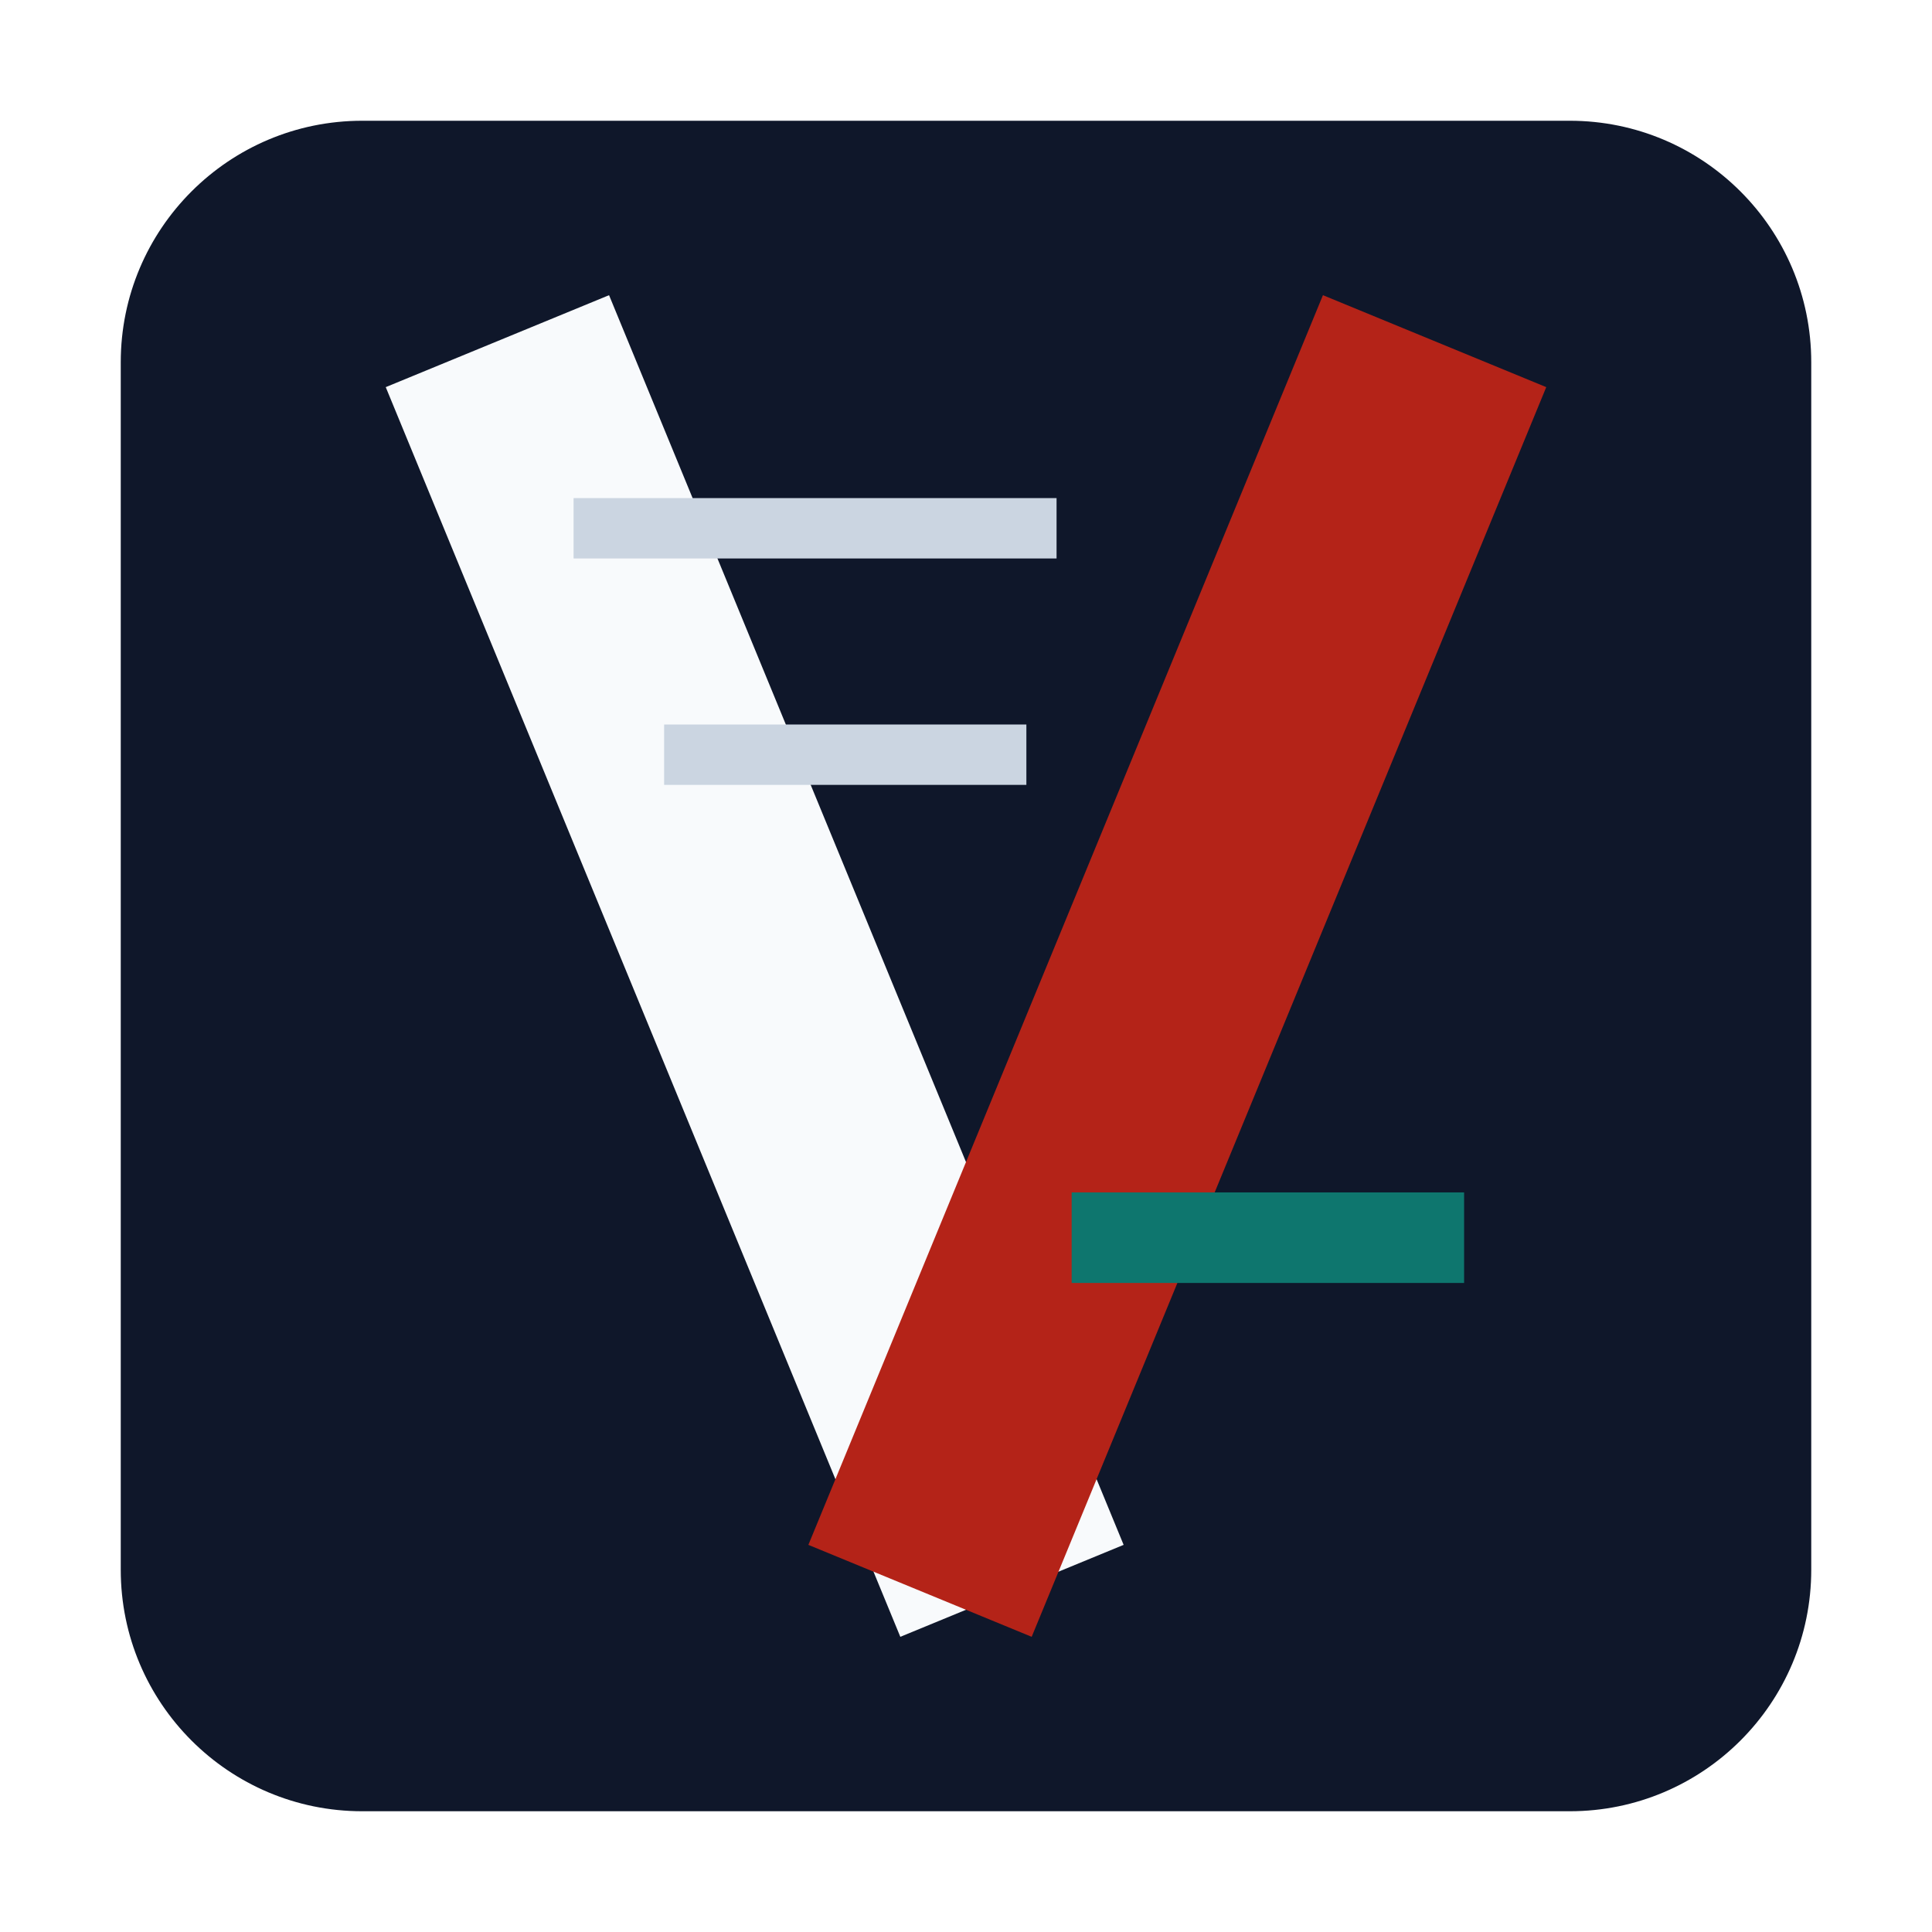
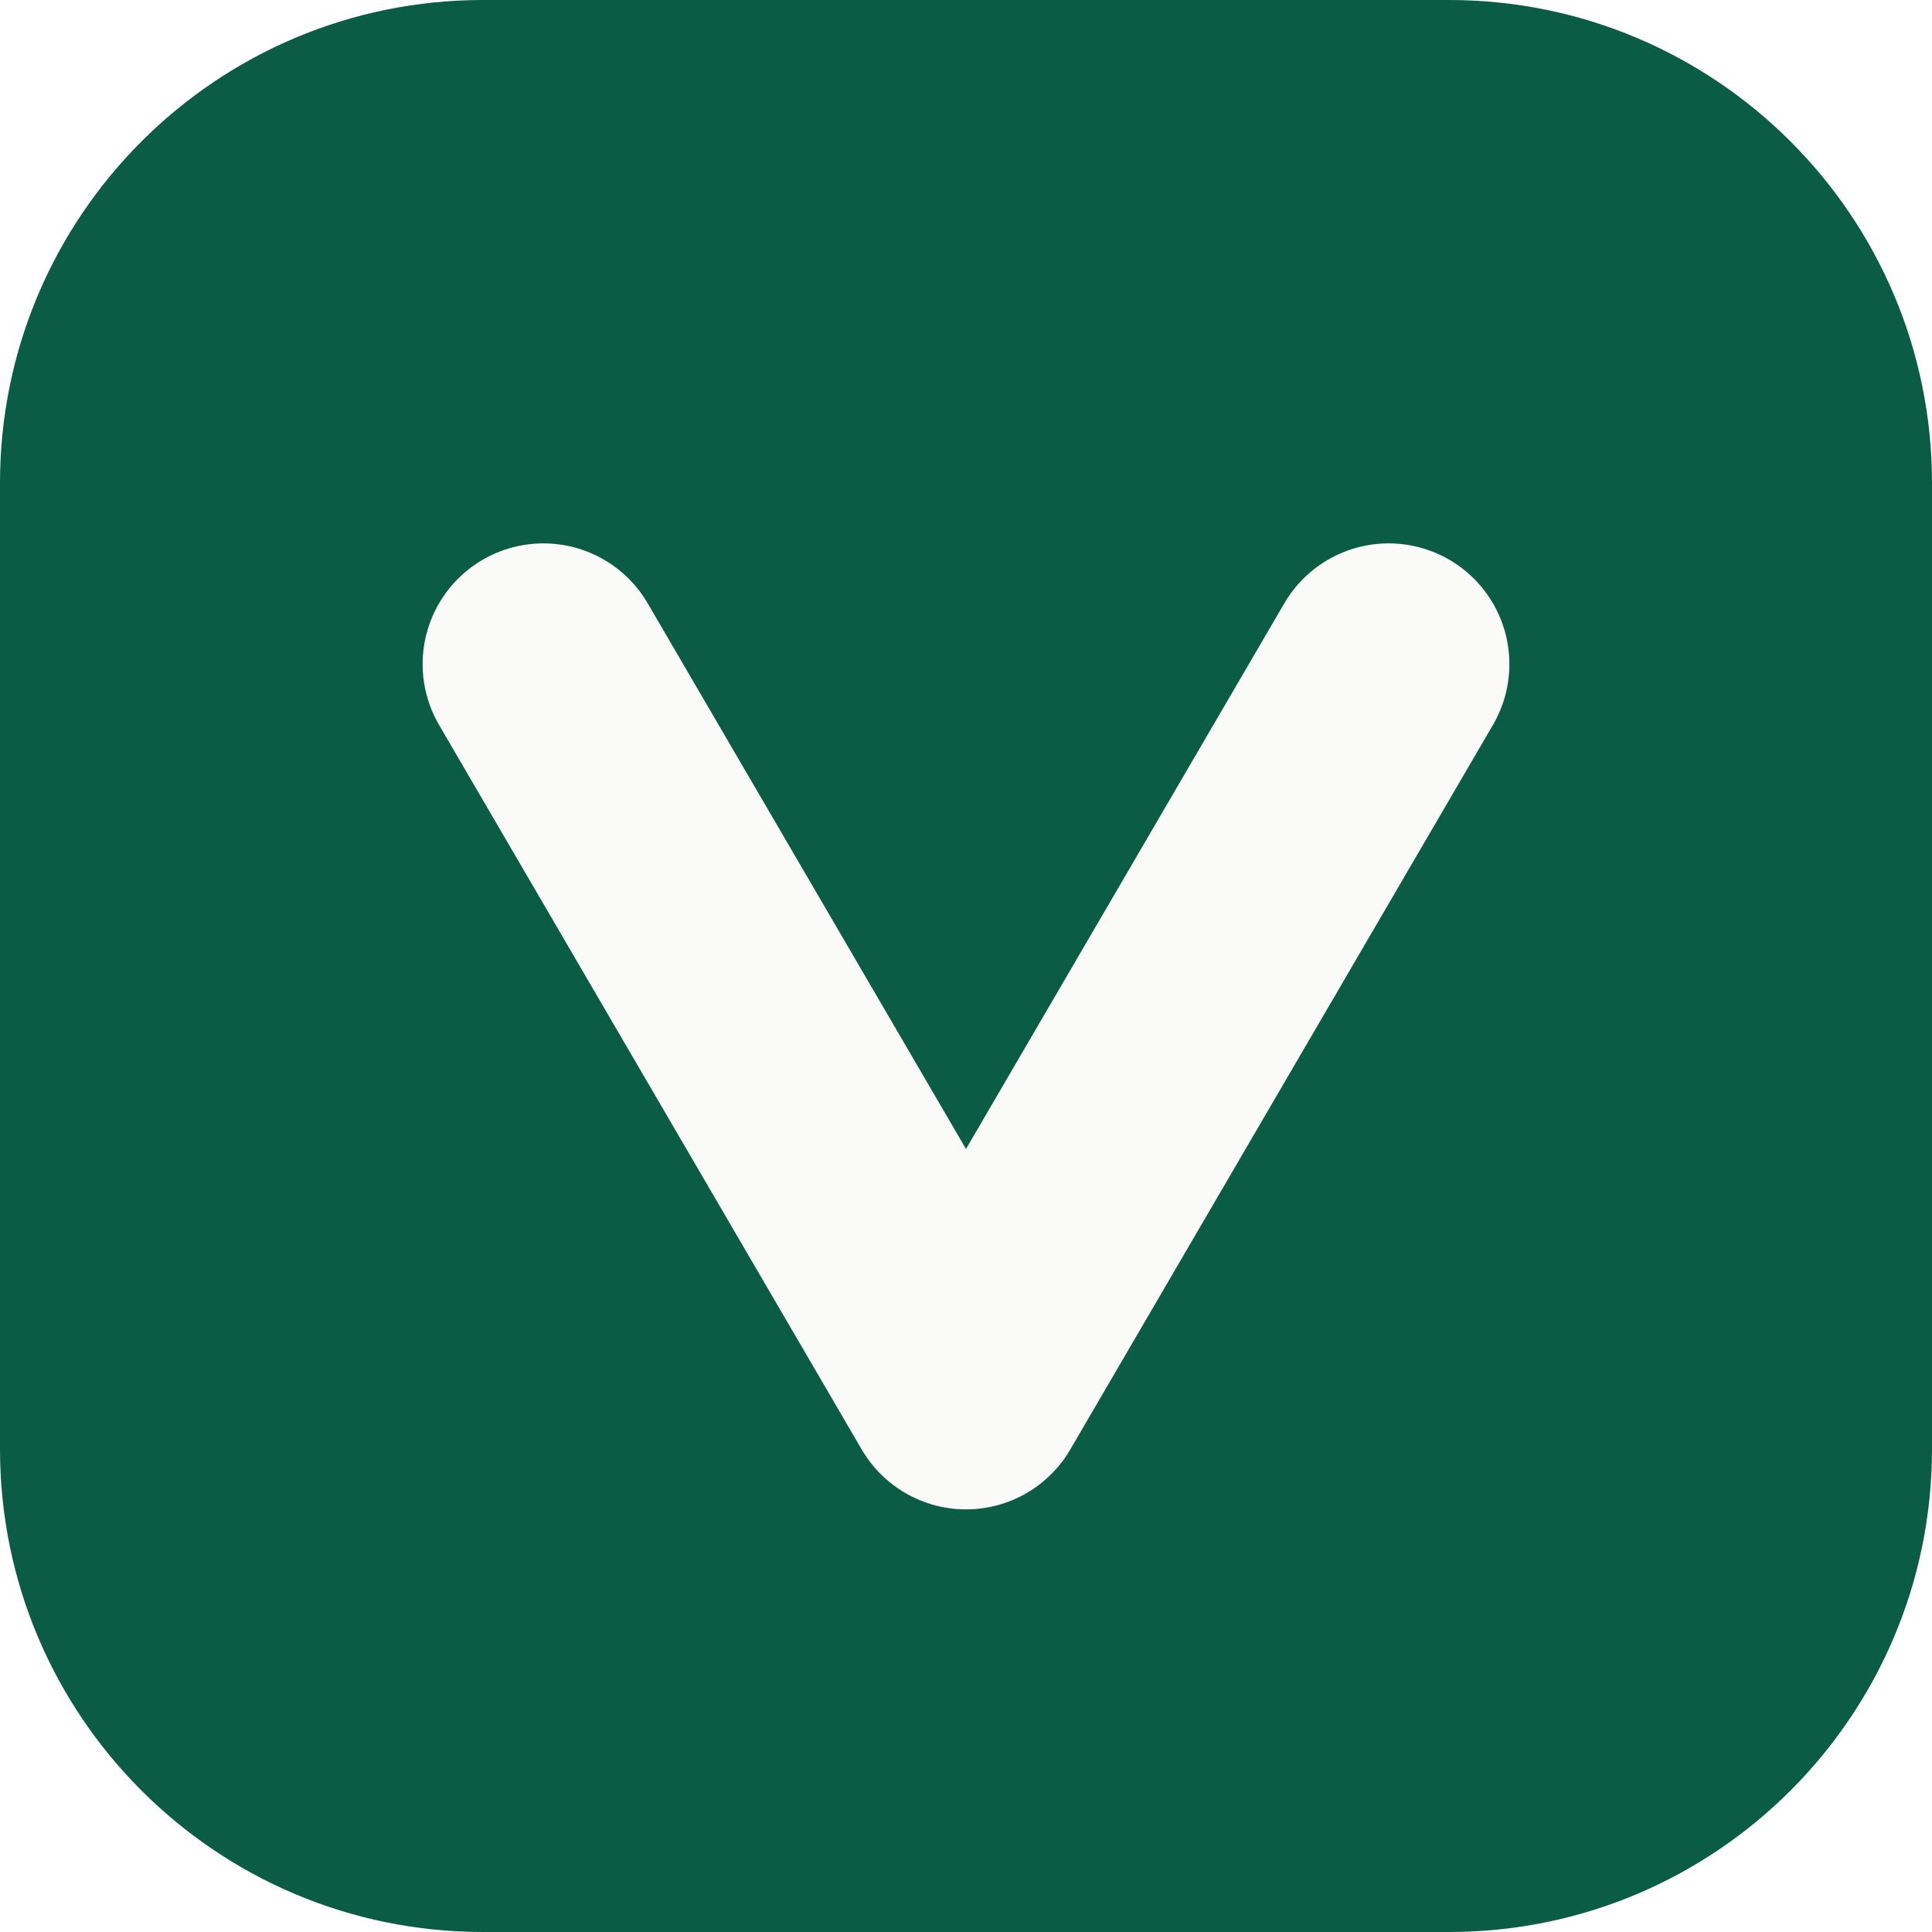
<svg xmlns="http://www.w3.org/2000/svg" viewBox="0 0 64 64" role="img" aria-labelledby="title">
-   <rect x="4" y="4" width="56" height="56" rx="8" fill="#0F172A" />
-   <path d="M18 15 32 49" fill="none" stroke="#F8FAFC" stroke-width="8" stroke-linecap="square" stroke-linejoin="miter" />
-   <path d="M46 15 32 49" fill="none" stroke="#B42318" stroke-width="8" stroke-linecap="square" stroke-linejoin="miter" />
-   <path d="M20 17.5h14M23 25h10" fill="none" stroke="#CBD5E1" stroke-width="2" stroke-linecap="square" />
-   <path d="M37 41h10" fill="none" stroke="#0E766E" stroke-width="3" stroke-linecap="square" />
+   <rect x="0" y="0" width="64" height="64" rx="16" fill="#0A5C44" />
+   <path d="M18 22 L32 46 L46 22" fill="none" stroke="#FAFAF8" stroke-width="8" stroke-linecap="round" stroke-linejoin="round" />
</svg>
